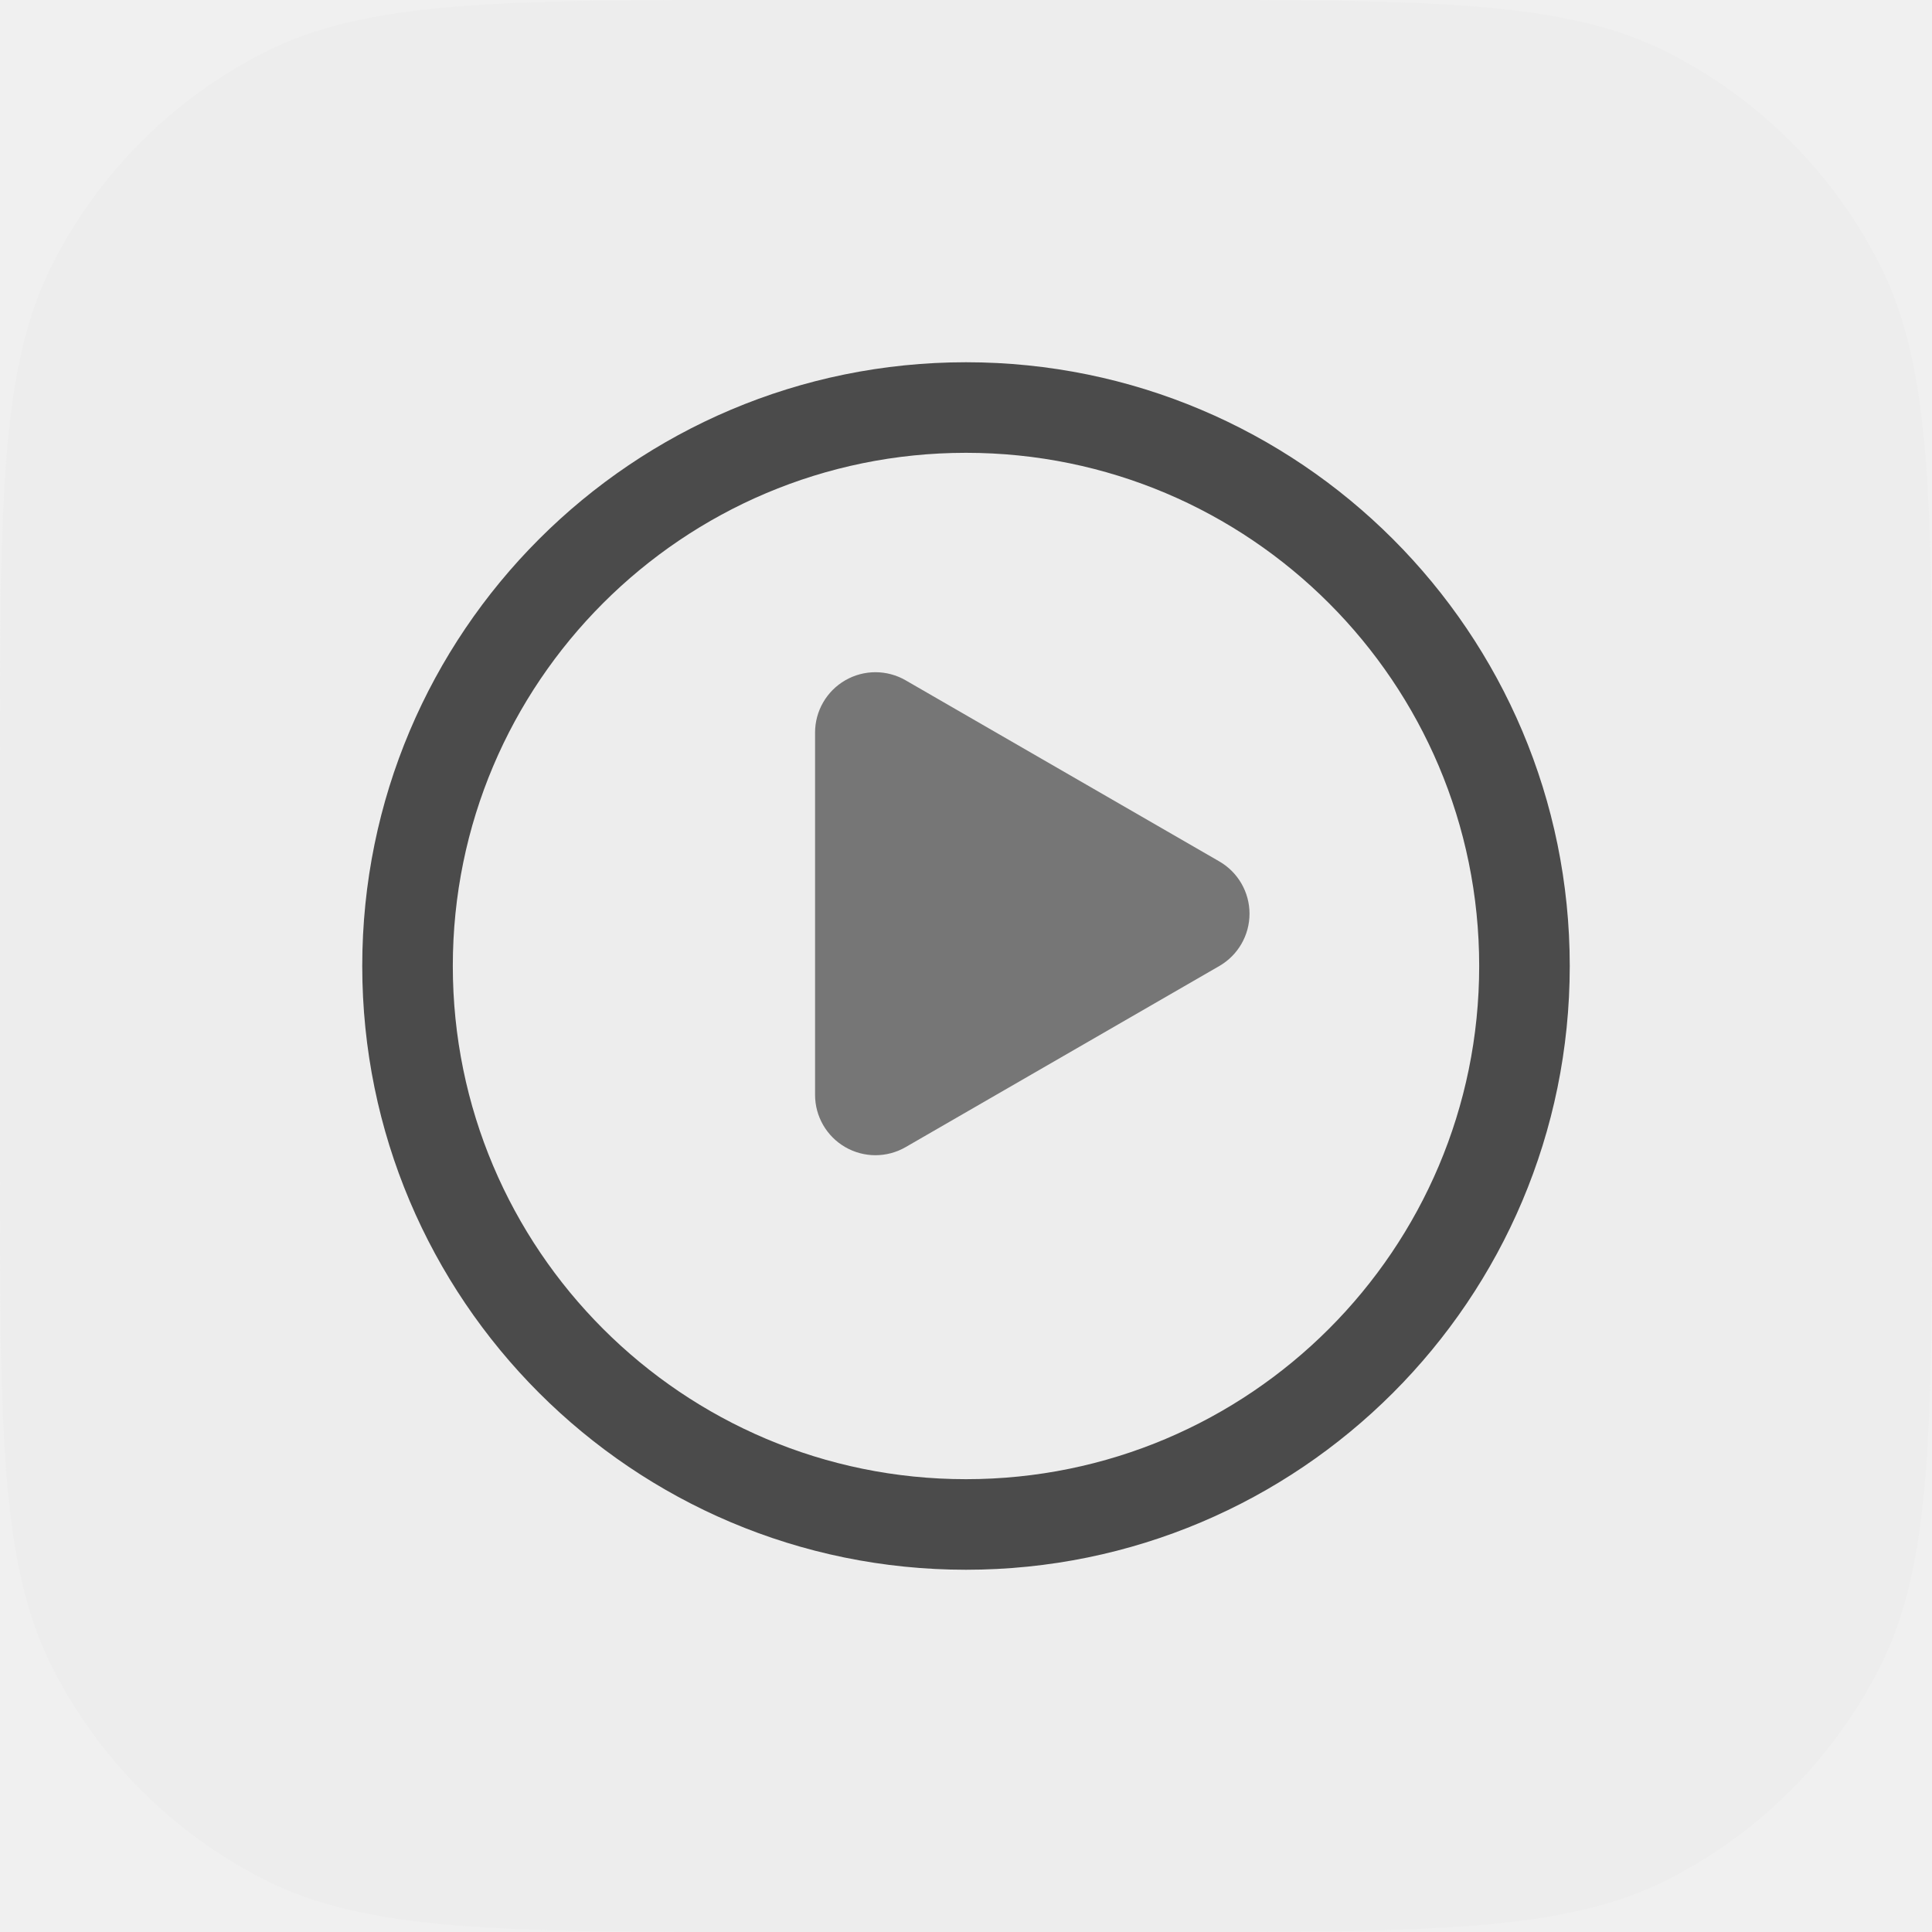
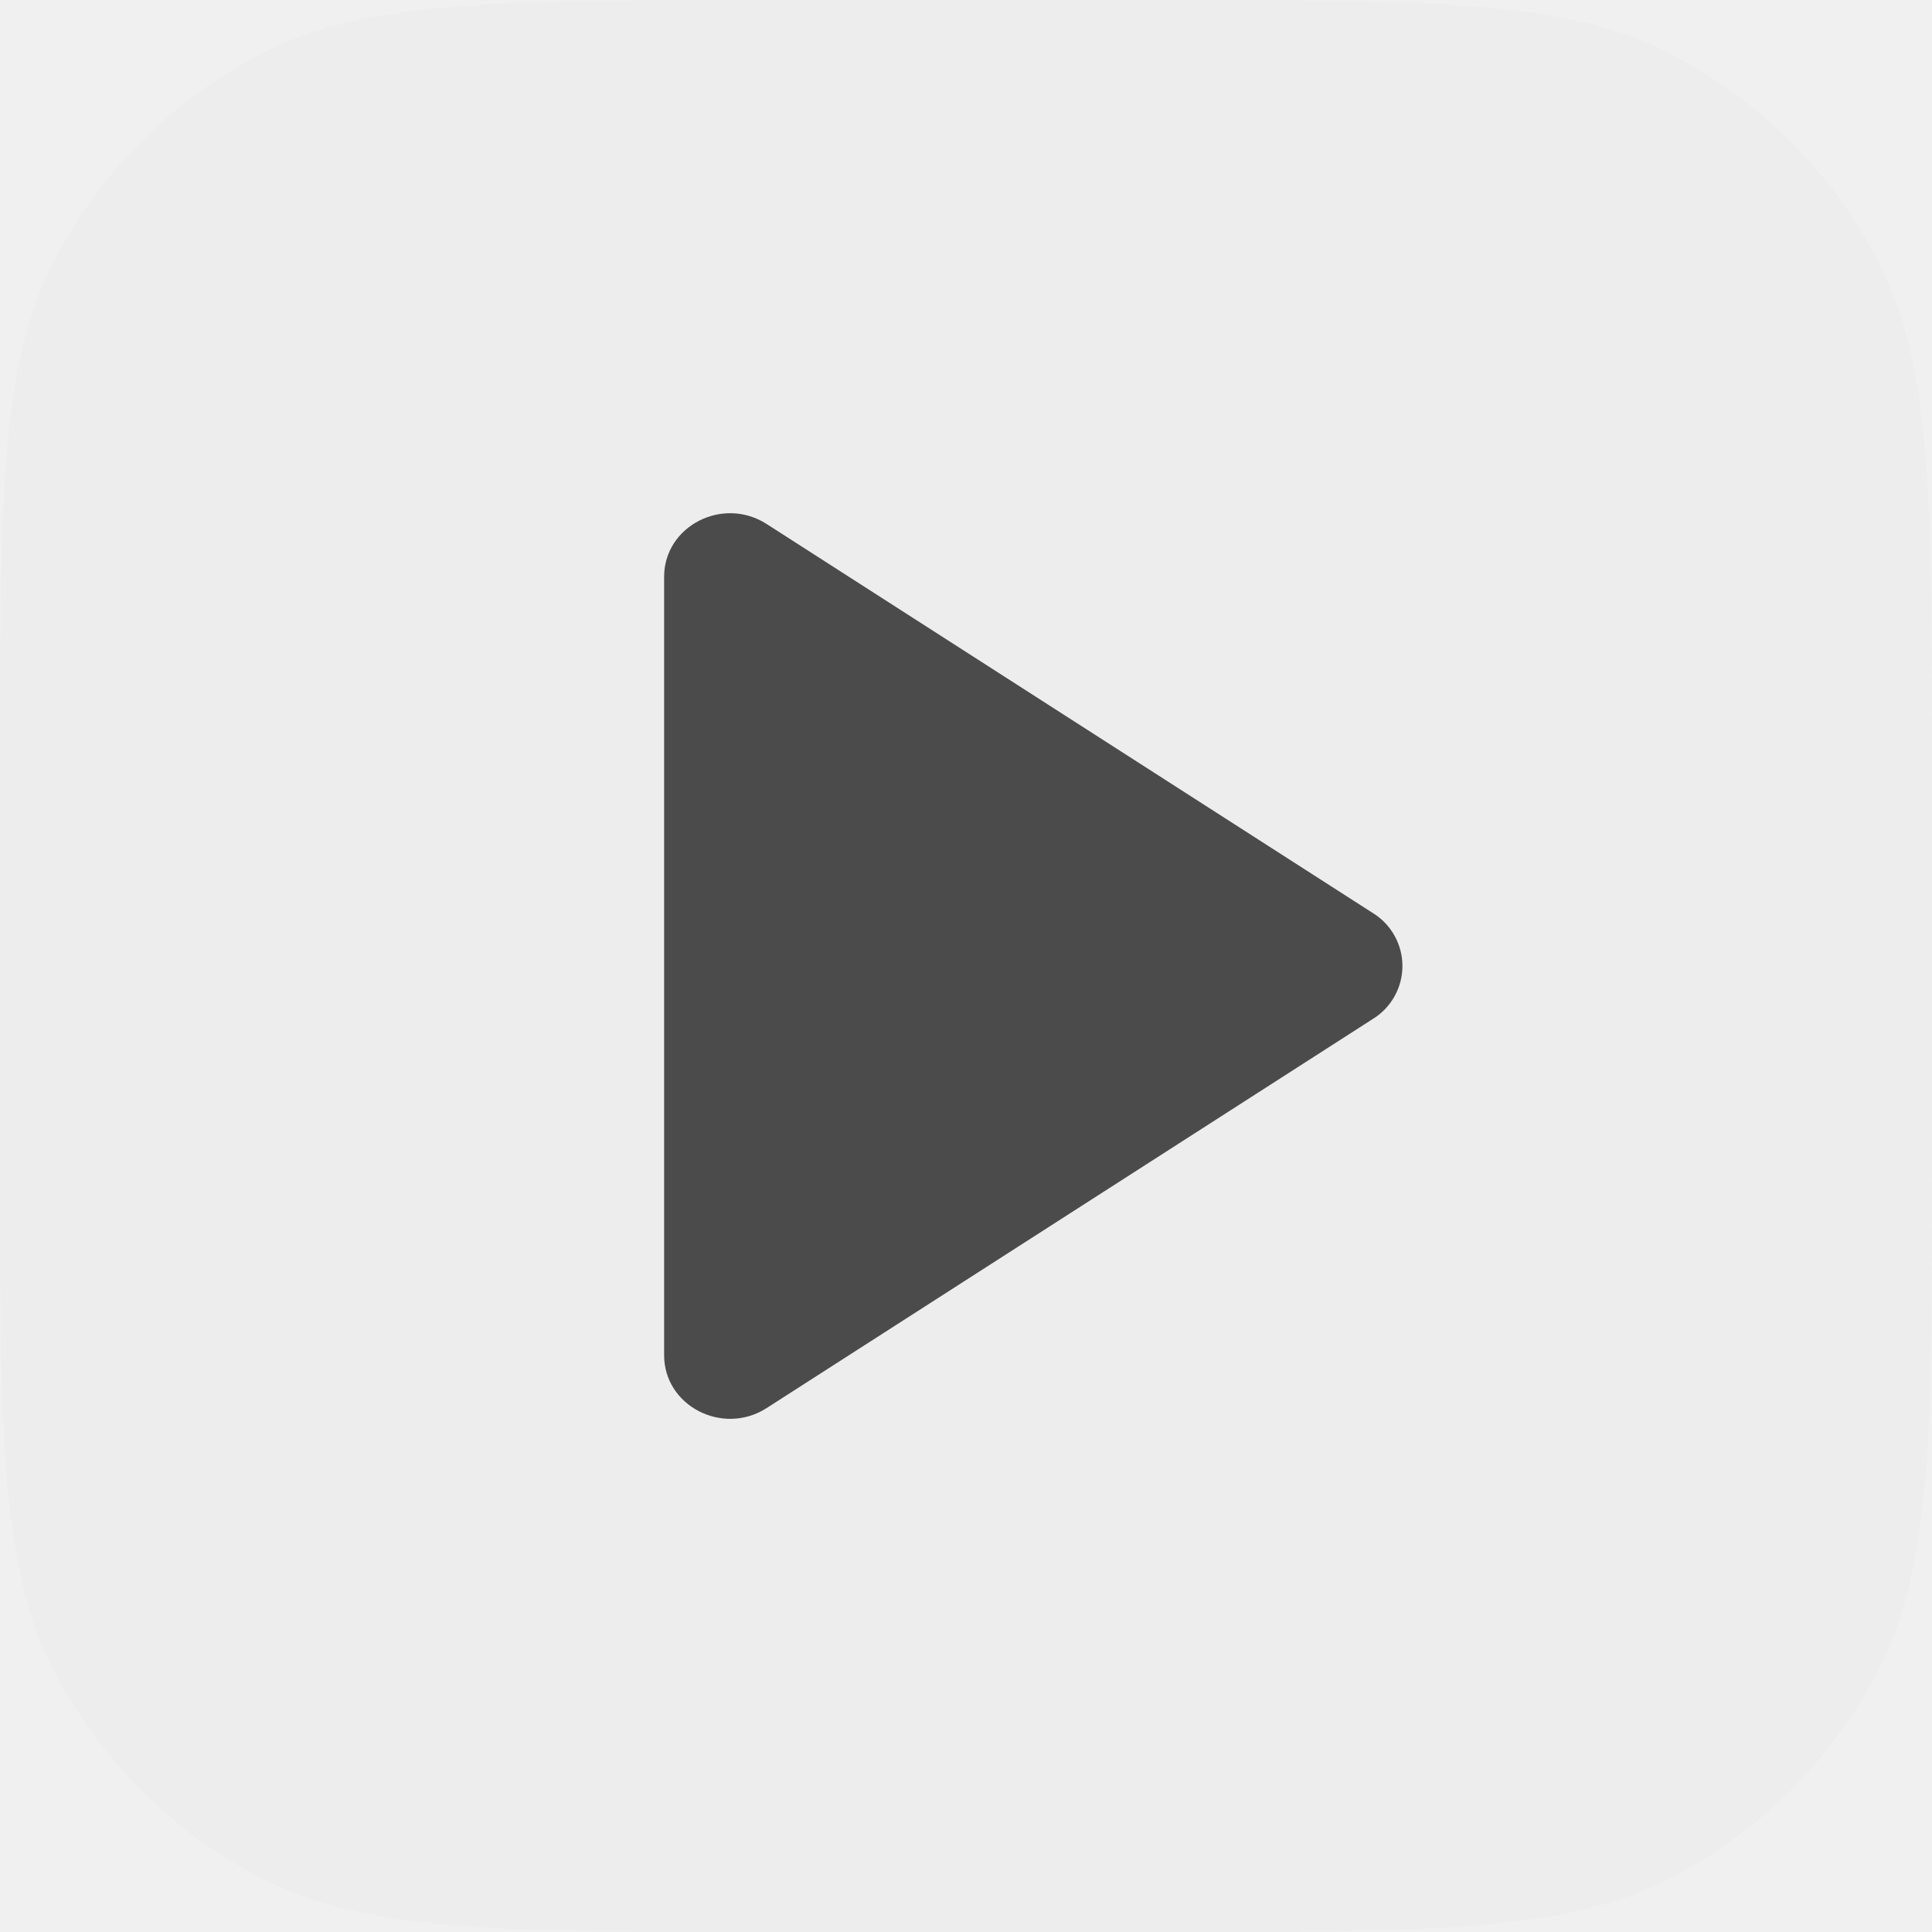
<svg xmlns="http://www.w3.org/2000/svg" width="32" height="32" fill="none">
  <g clip-path="url(#a)">
-     <mask id="b" width="32" height="32" x="0" y="0" maskUnits="userSpaceOnUse" style="mask-type:luminance">
-       <path fill="#fff" d="M0 0h32v32H0V0Z" />
-     </mask>
-     <g mask="url(#b)">
-       <path fill="#EDEDED" d="M0 12.8c0-4.48 0-6.72.872-8.432A8 8 0 0 1 4.368.872C6.08 0 8.32 0 12.8 0h6.4c4.48 0 6.72 0 8.432.872a8 8 0 0 1 3.496 3.496C32 6.08 32 8.32 32 12.8v6.4c0 4.48 0 6.72-.872 8.432a8 8 0 0 1-3.496 3.496C25.92 32 23.68 32 19.2 32h-6.4c-4.48 0-6.72 0-8.432-.872a8 8 0 0 1-3.496-3.496C0 25.92 0 23.68 0 19.2v-6.4Z" />
-       <path fill="#4B4B4B" d="M16 6a10 10 0 1 0 0 20 10 10 0 0 0 0-20Zm0 18.5a8.5 8.5 0 1 1 0-17 8.5 8.5 0 0 1 0 17Z" />
-       <path fill="#767676" d="M13.5 12.134a1 1 0 0 1 1.5-.866l5.196 3a1 1 0 0 1 0 1.732l-5.196 3a1 1 0 0 1-1.5-.866v-6Z" />
-     </g>
+     <path fill="#ededed" d="M0 12.8c0-4.48 0-6.72.872-8.432A8 8 0 0 1 4.368.872C6.08 0 8.32 0 12.8 0h6.4c4.48 0 6.72 0 8.432.872a8 8 0 0 1 3.496 3.496C32 6.08 32 8.32 32 12.8v6.4c0 4.48 0 6.72-.872 8.432a8 8 0 0 1-3.496 3.496C25.92 32 23.68 32 19.2 32h-6.4c-4.48 0-6.72 0-8.432-.872a8 8 0 0 1-3.496-3.496C0 25.92 0 23.68 0 19.2z" />
+     <path fill="#4b4b4b" d="M11 22.447V9.553c0-.84.972-1.34 1.698-.874l10.044 6.446a1.03 1.03 0 0 1 0 1.75l-10.044 6.447c-.726.466-1.698-.035-1.698-.875" />
  </g>
  <defs>
    <clipPath id="a">
      <path fill="#fff" d="M0 0h32v32H0z" />
    </clipPath>
  </defs>
</svg>
